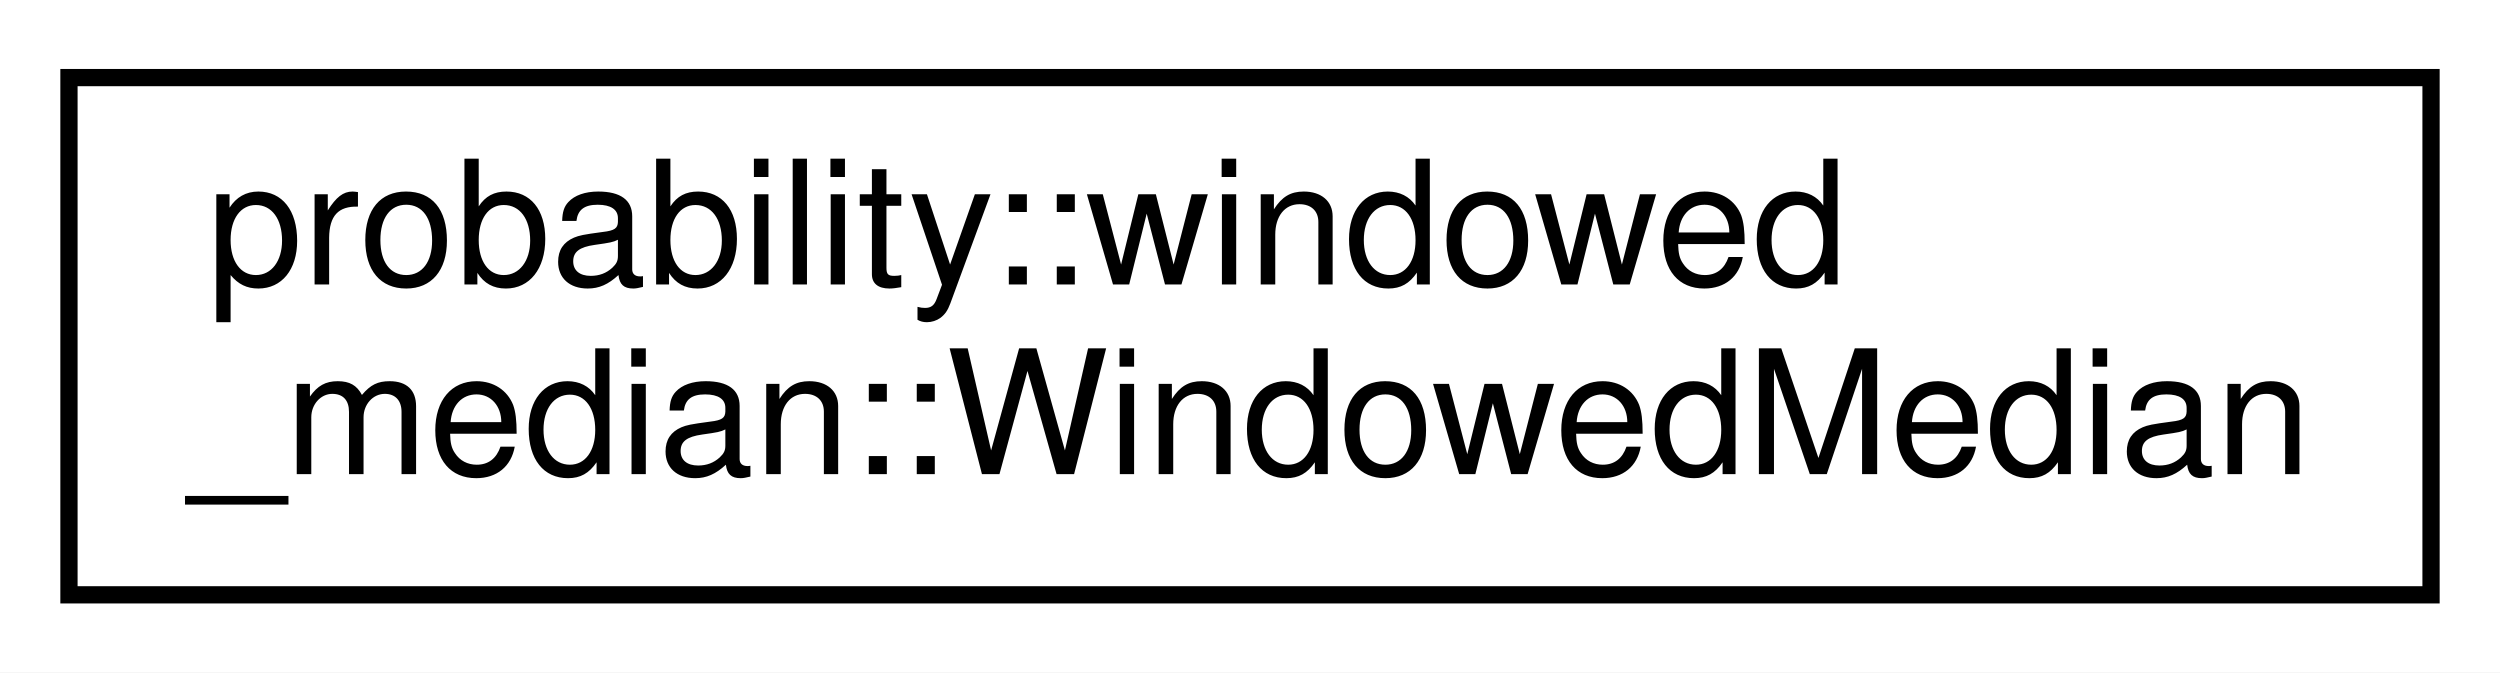
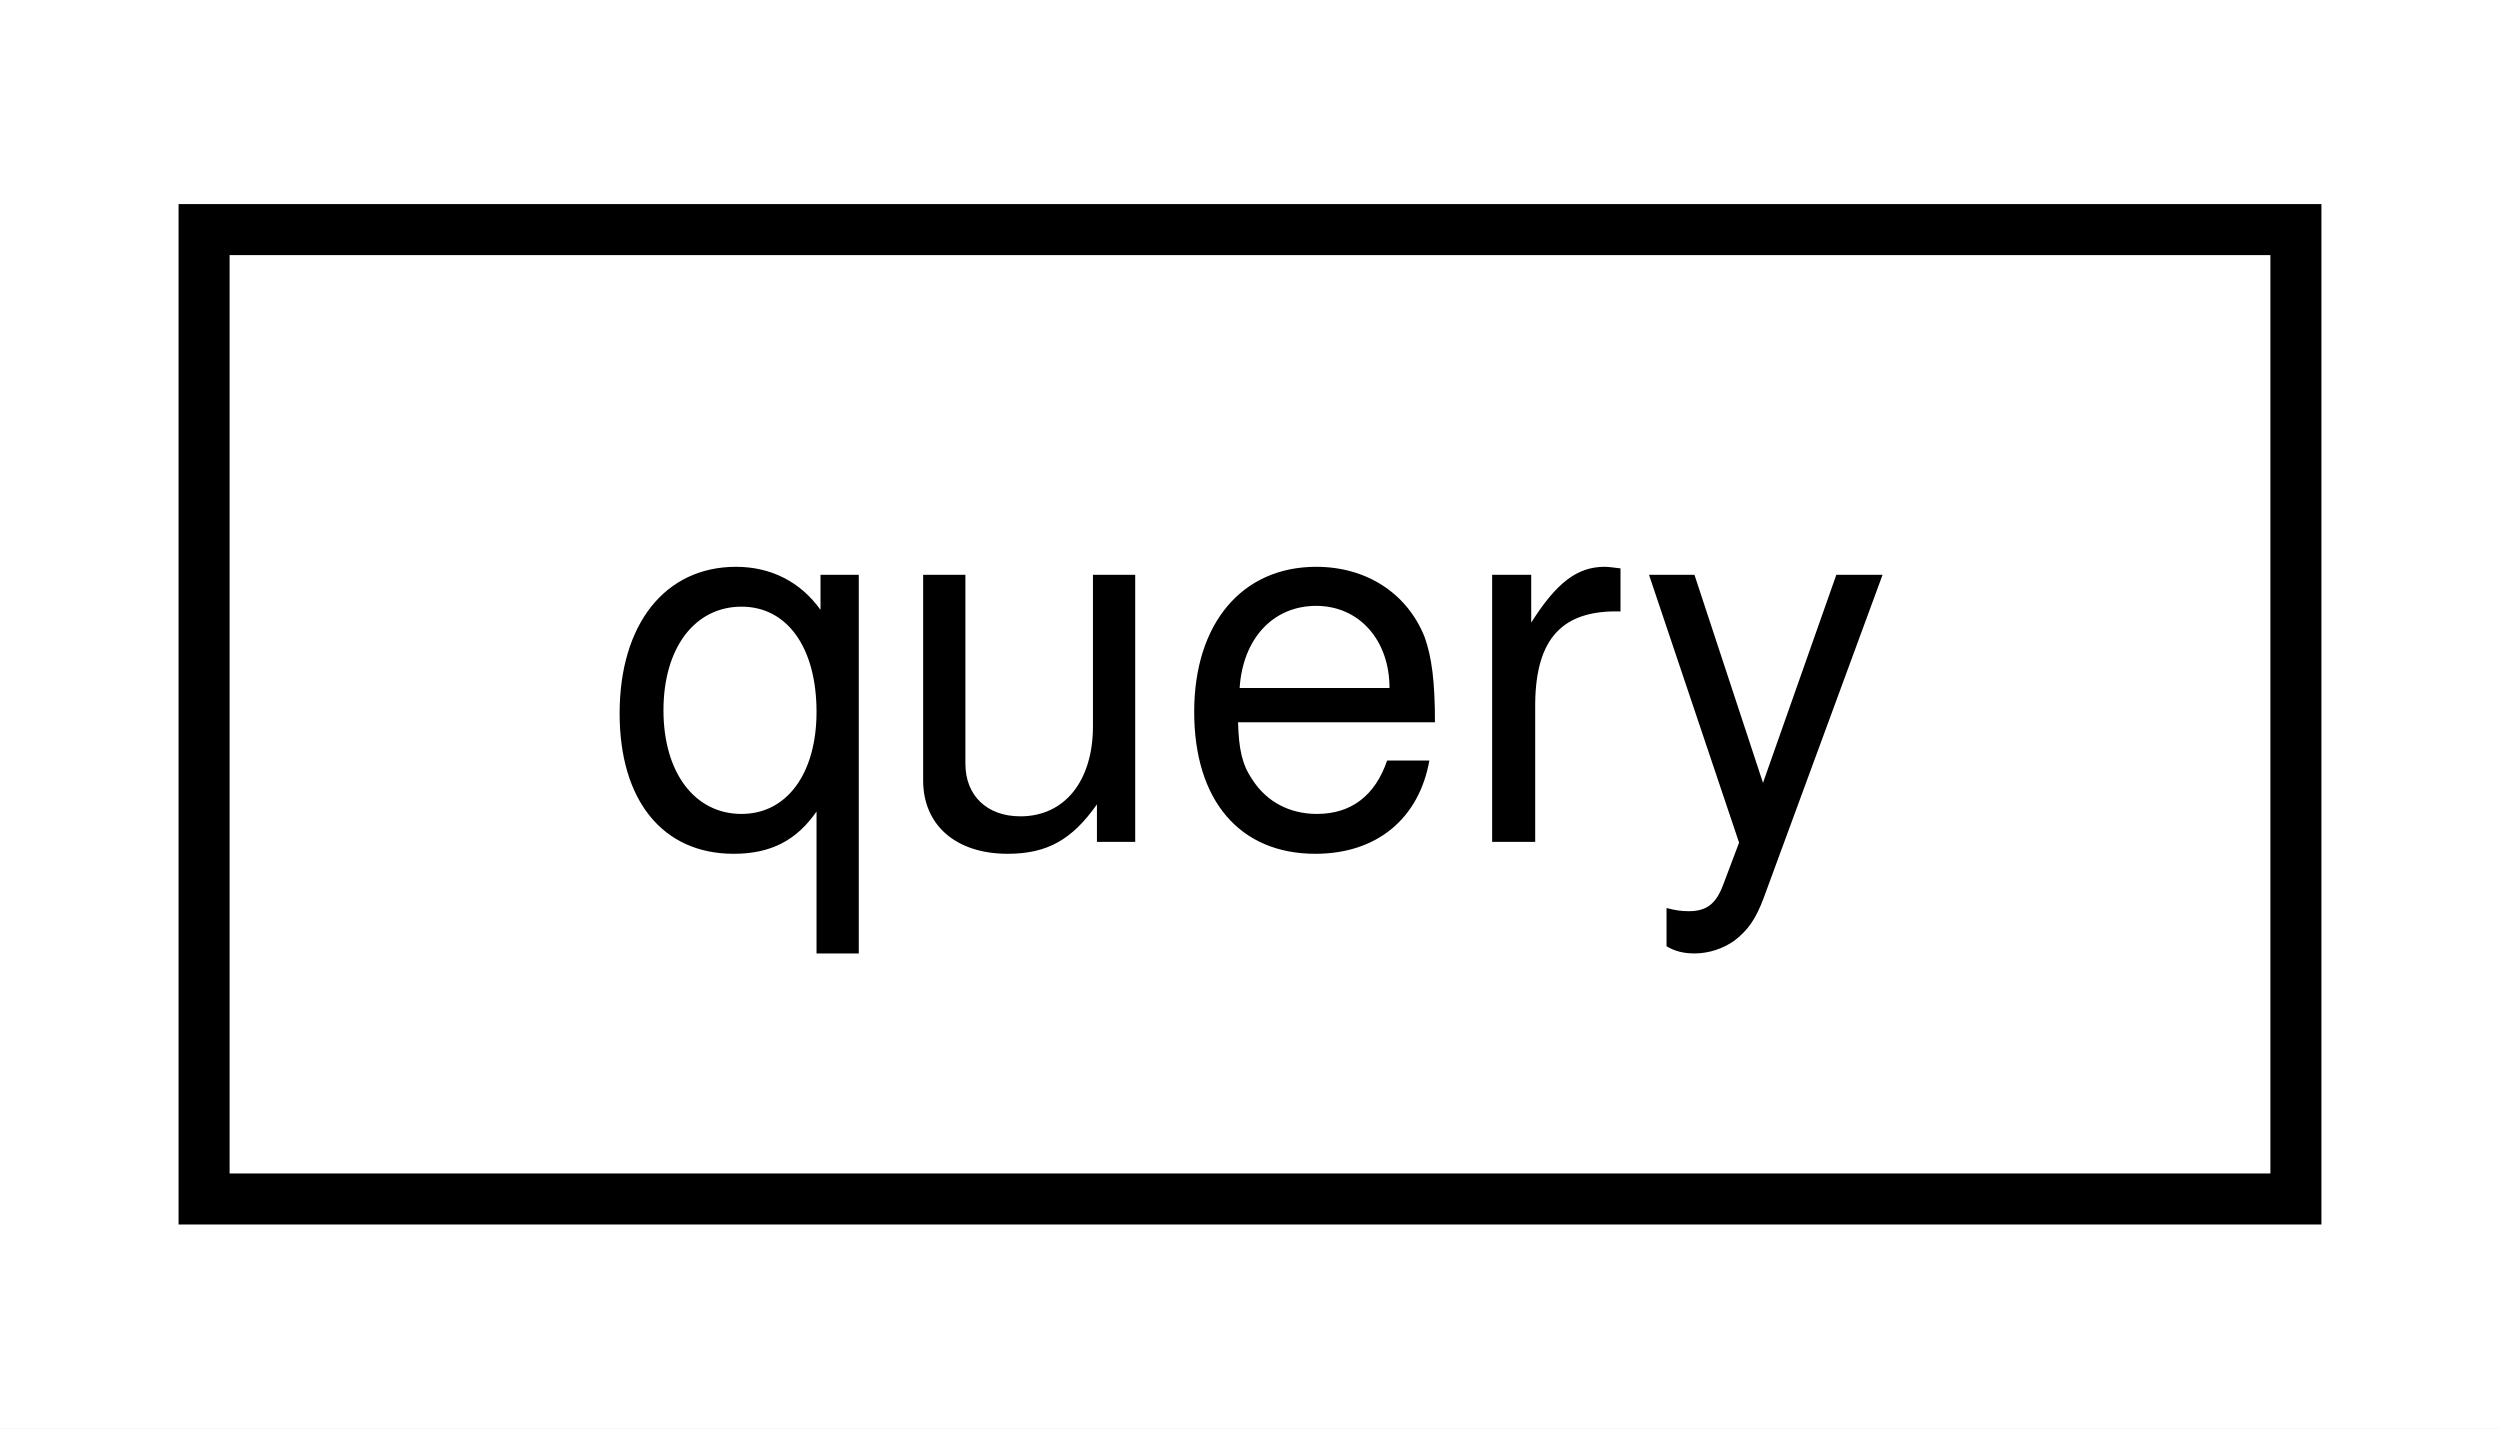
- <svg xmlns="http://www.w3.org/2000/svg" xmlns:xlink="http://www.w3.org/1999/xlink" width="145pt" height="39pt" viewBox="0.00 0.00 145.00 39.00">
-   <g id="graph0" class="graph" transform="scale(1 1) rotate(0) translate(4 35)">
-     <polygon fill="white" stroke="transparent" points="-4,4 -4,-35 141,-35 141,4 -4,4" />
+ <svg xmlns="http://www.w3.org/2000/svg" xmlns:xlink="http://www.w3.org/1999/xlink" width="49pt" height="28pt" viewBox="0.00 0.00 49.00 28.00">
+   <g id="graph0" class="graph" transform="scale(1 1) rotate(0) translate(4 24)">
+     <polygon fill="white" stroke="transparent" points="-4,4 -4,-24 45,-24 45,4 -4,4" />
    <g id="node1" class="node">
      <g id="a_node1">
-         <a xlink:href="df/d34/classprobability_1_1windowed__median_1_1_windowed_median.html" target="_top" xlink:title="A class to calculate the median of a leading sliding window at the back of a stream of integer values...">
-           <polygon fill="white" stroke="black" points="0,-0.5 0,-30.5 137,-30.5 137,-0.5 0,-0.5" />
-           <text text-anchor="start" x="8" y="-18.5" font-family="Helvetica,sans-Serif" font-size="10.00">probability::windowed</text>
-           <text text-anchor="middle" x="68.5" y="-7.5" font-family="Helvetica,sans-Serif" font-size="10.00">_median::WindowedMedian</text>
+         <a xlink:href="dd/d1b/structquery.html" target="_top" xlink:title=" ">
+           <polygon fill="white" stroke="black" points="0,-0.5 0,-19.5 41,-19.5 41,-0.5 0,-0.5" />
+           <text text-anchor="middle" x="20.5" y="-7.5" font-family="Helvetica,sans-Serif" font-size="10.00">query</text>
        </a>
      </g>
    </g>
  </g>
</svg>
